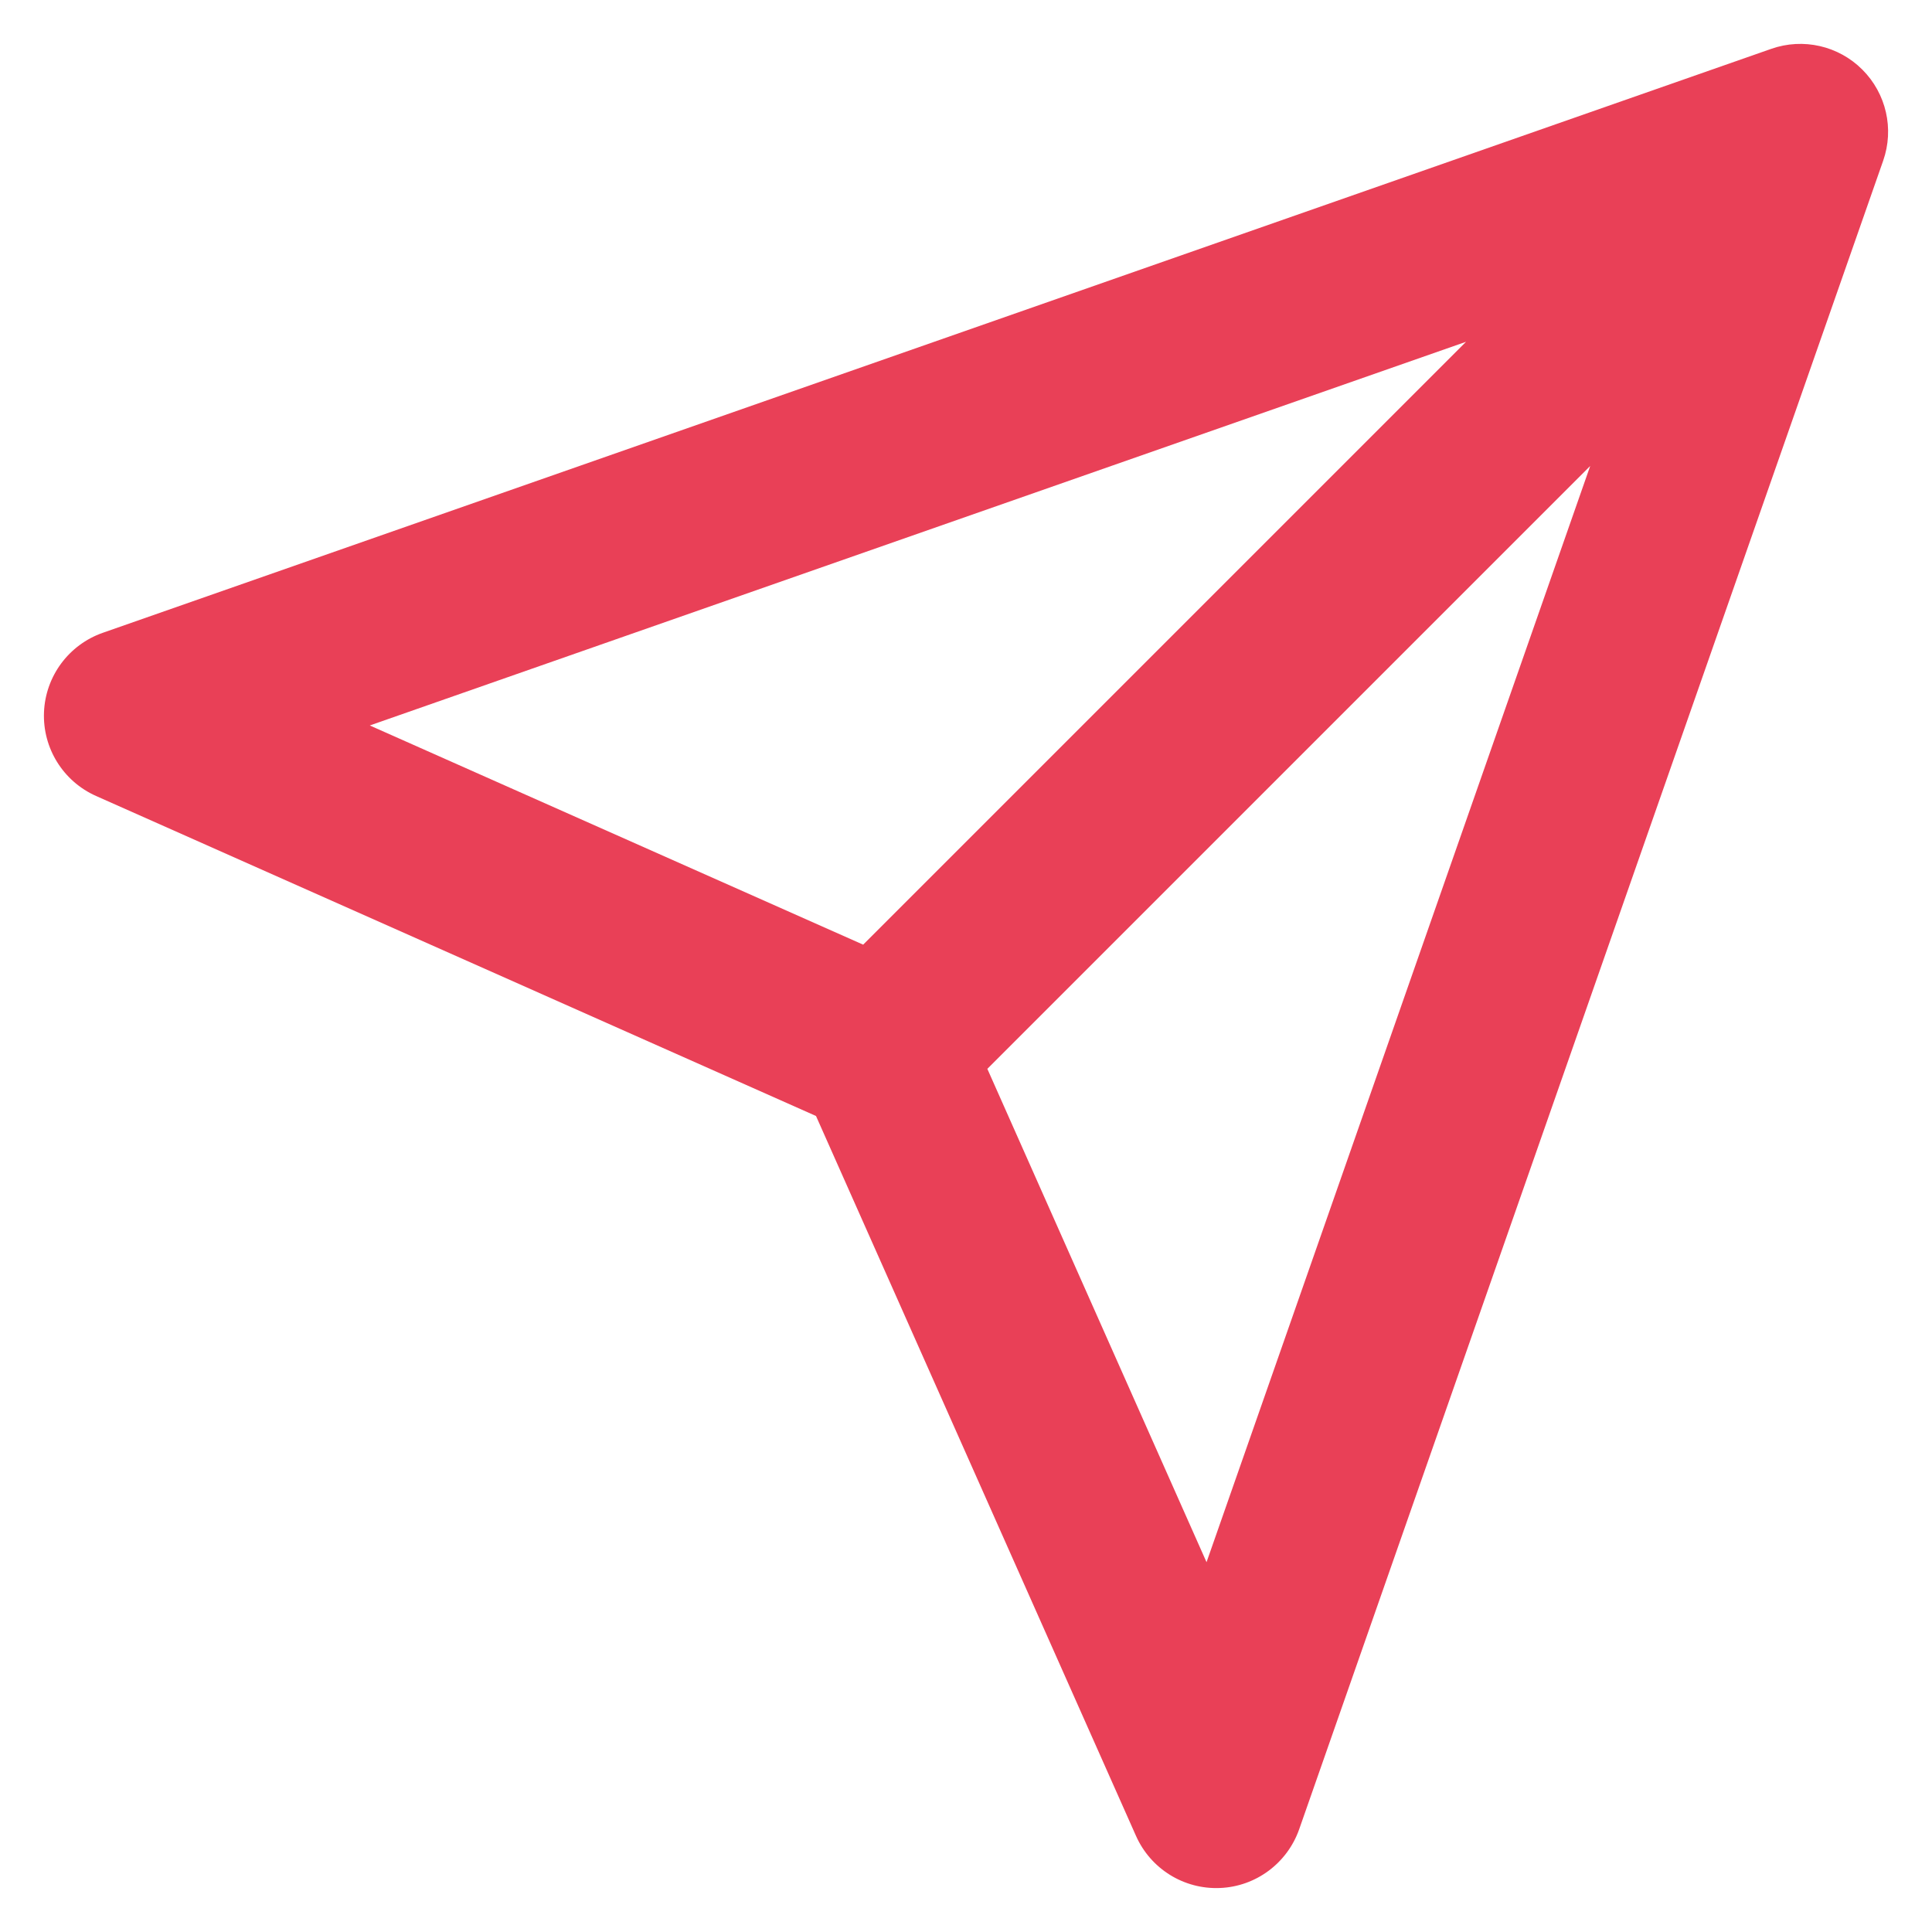
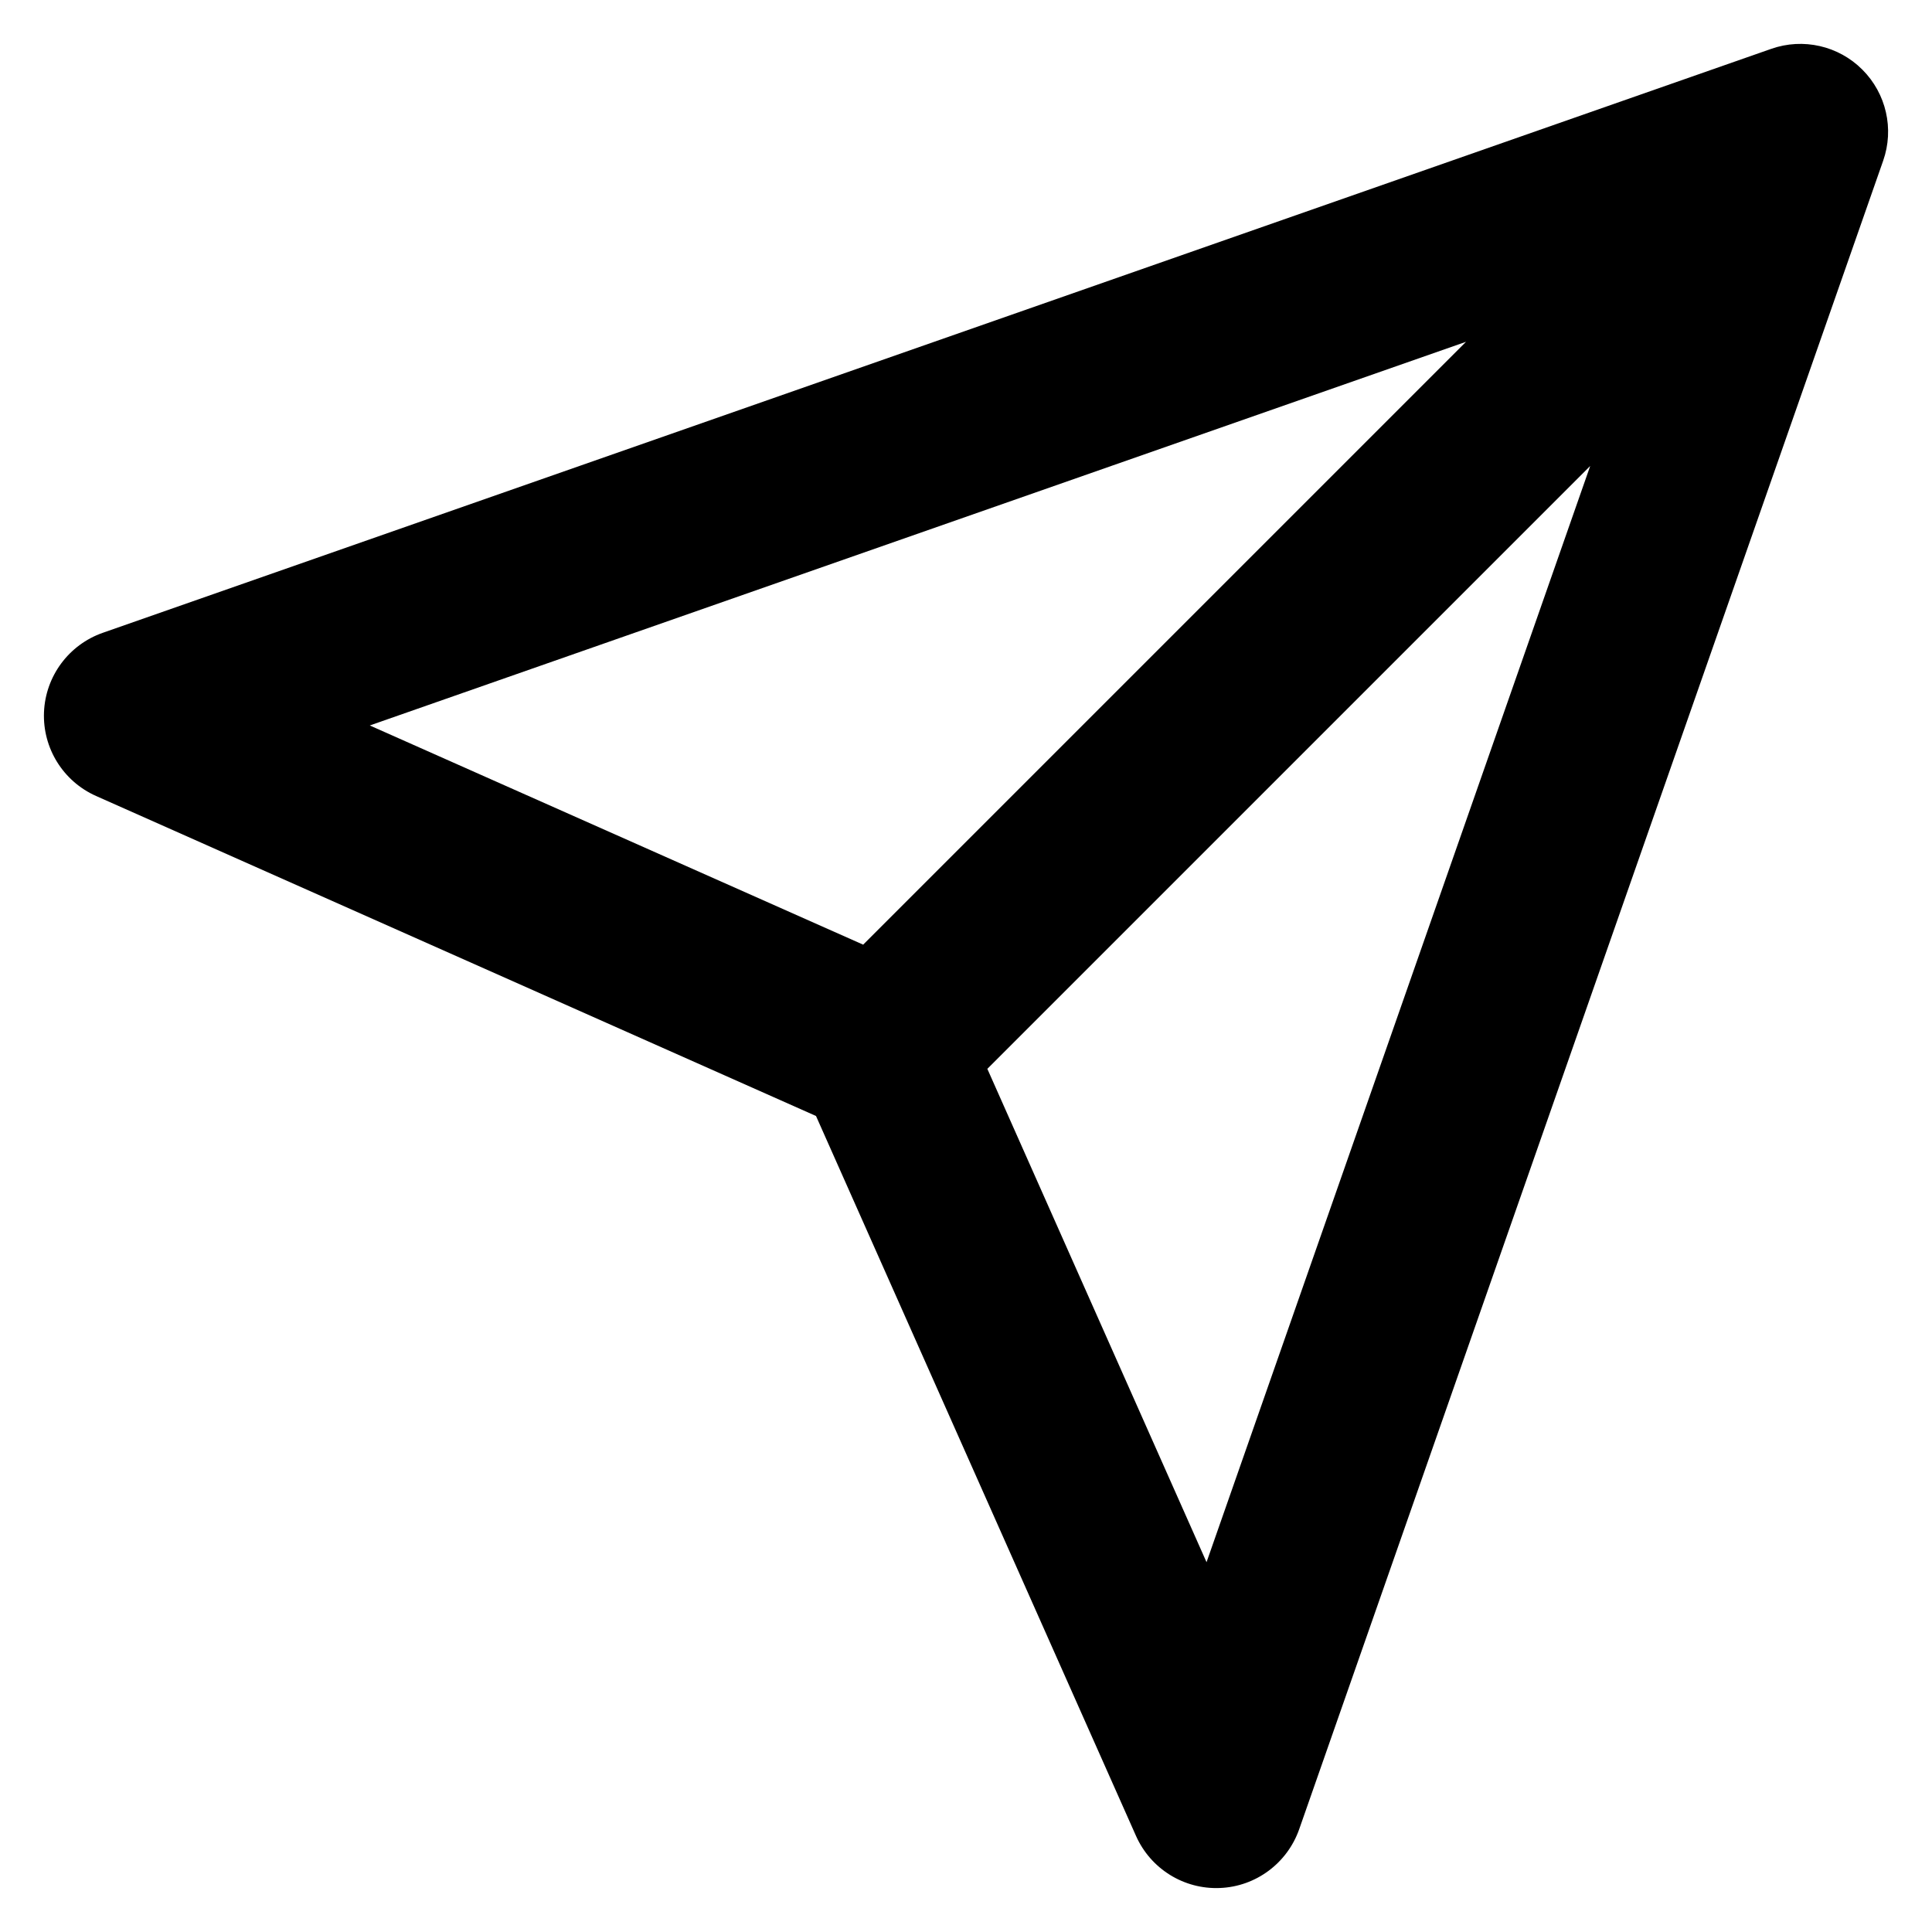
<svg xmlns="http://www.w3.org/2000/svg" width="22" height="22" viewBox="0 0 22 22" fill="none">
-   <path fill-rule="evenodd" clip-rule="evenodd" d="M21.207 0.793C21.479 1.065 21.571 1.468 21.444 1.83L14.794 20.83C14.658 21.217 14.3 21.483 13.891 21.499C13.481 21.516 13.103 21.281 12.936 20.906L9.292 12.708L1.094 9.064C0.719 8.897 0.484 8.519 0.501 8.109C0.518 7.7 0.783 7.342 1.17 7.206L20.17 0.556C20.532 0.429 20.936 0.521 21.207 0.793ZM11.243 12.171L13.739 17.789L18.108 5.306L11.243 12.171ZM16.694 3.892L4.211 8.261L9.829 10.757L16.694 3.892Z" fill="#E94057" />
+   <path fill-rule="evenodd" clip-rule="evenodd" d="M21.207 0.793C21.479 1.065 21.571 1.468 21.444 1.83L14.794 20.83C14.658 21.217 14.3 21.483 13.891 21.499C13.481 21.516 13.103 21.281 12.936 20.906L9.292 12.708L1.094 9.064C0.719 8.897 0.484 8.519 0.501 8.109C0.518 7.7 0.783 7.342 1.17 7.206L20.17 0.556C20.532 0.429 20.936 0.521 21.207 0.793ZM11.243 12.171L13.739 17.789L18.108 5.306L11.243 12.171ZM16.694 3.892L4.211 8.261L9.829 10.757L16.694 3.892Z" fill="#000" />
</svg>
